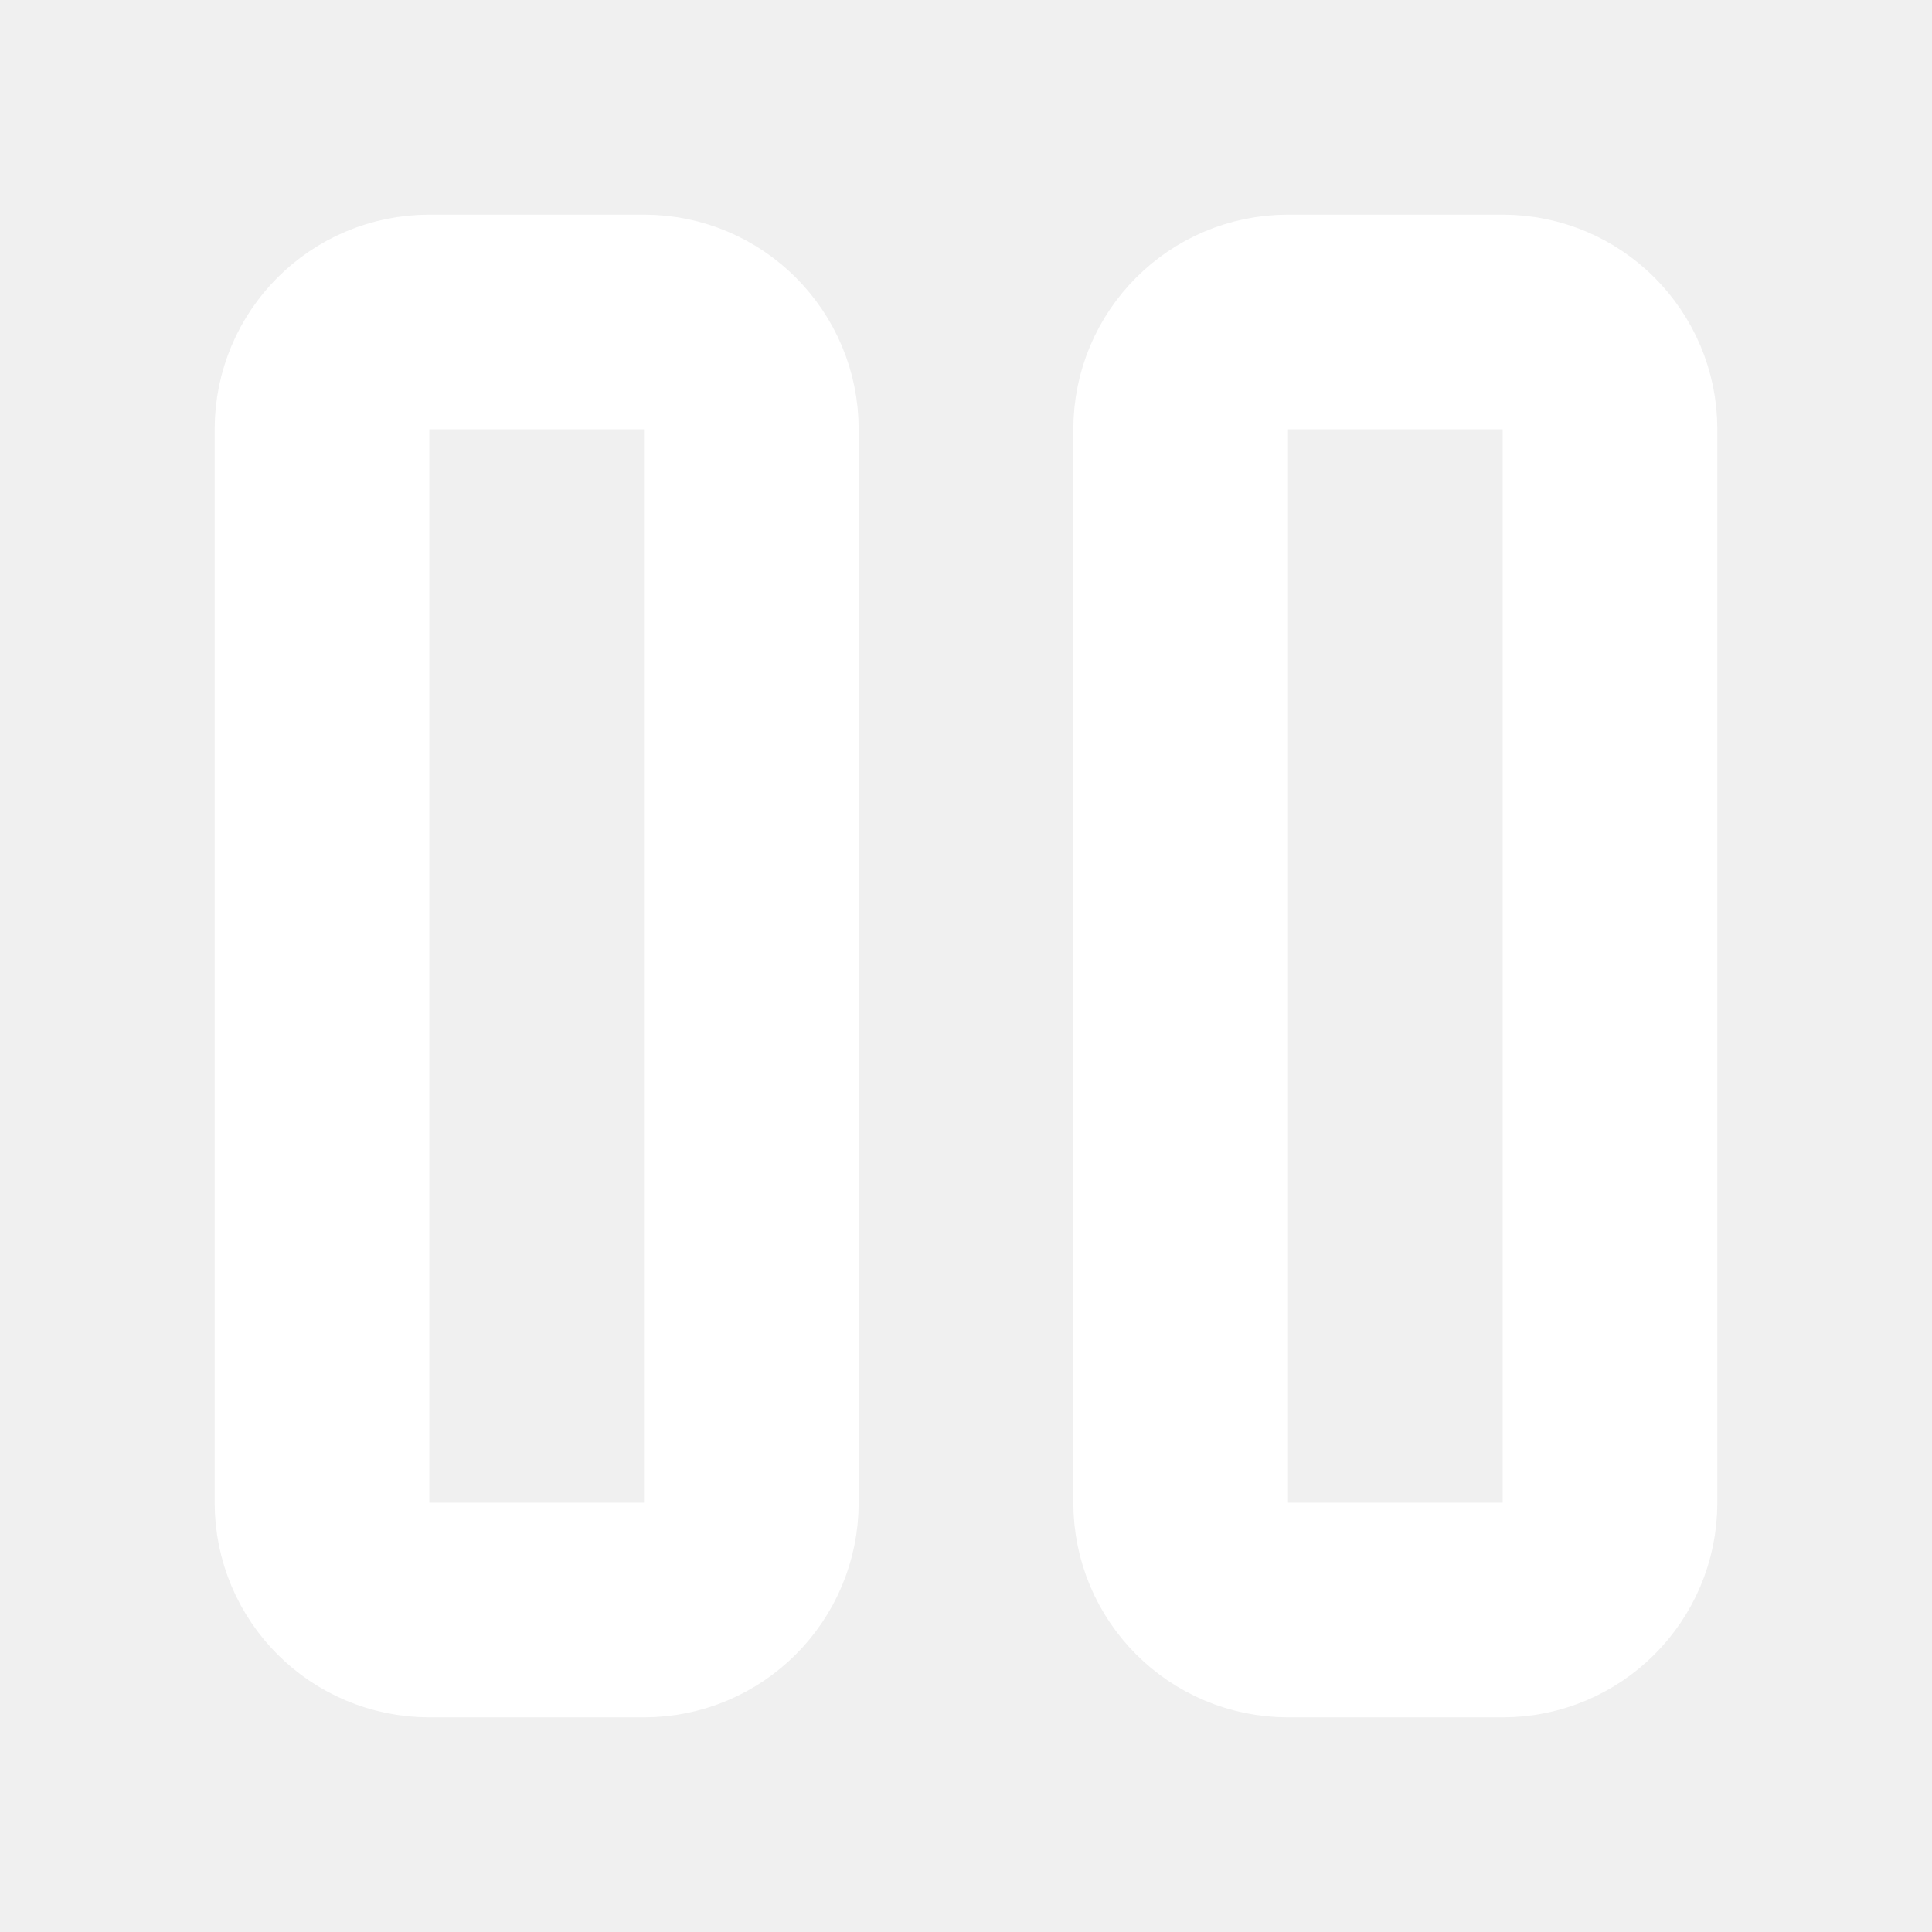
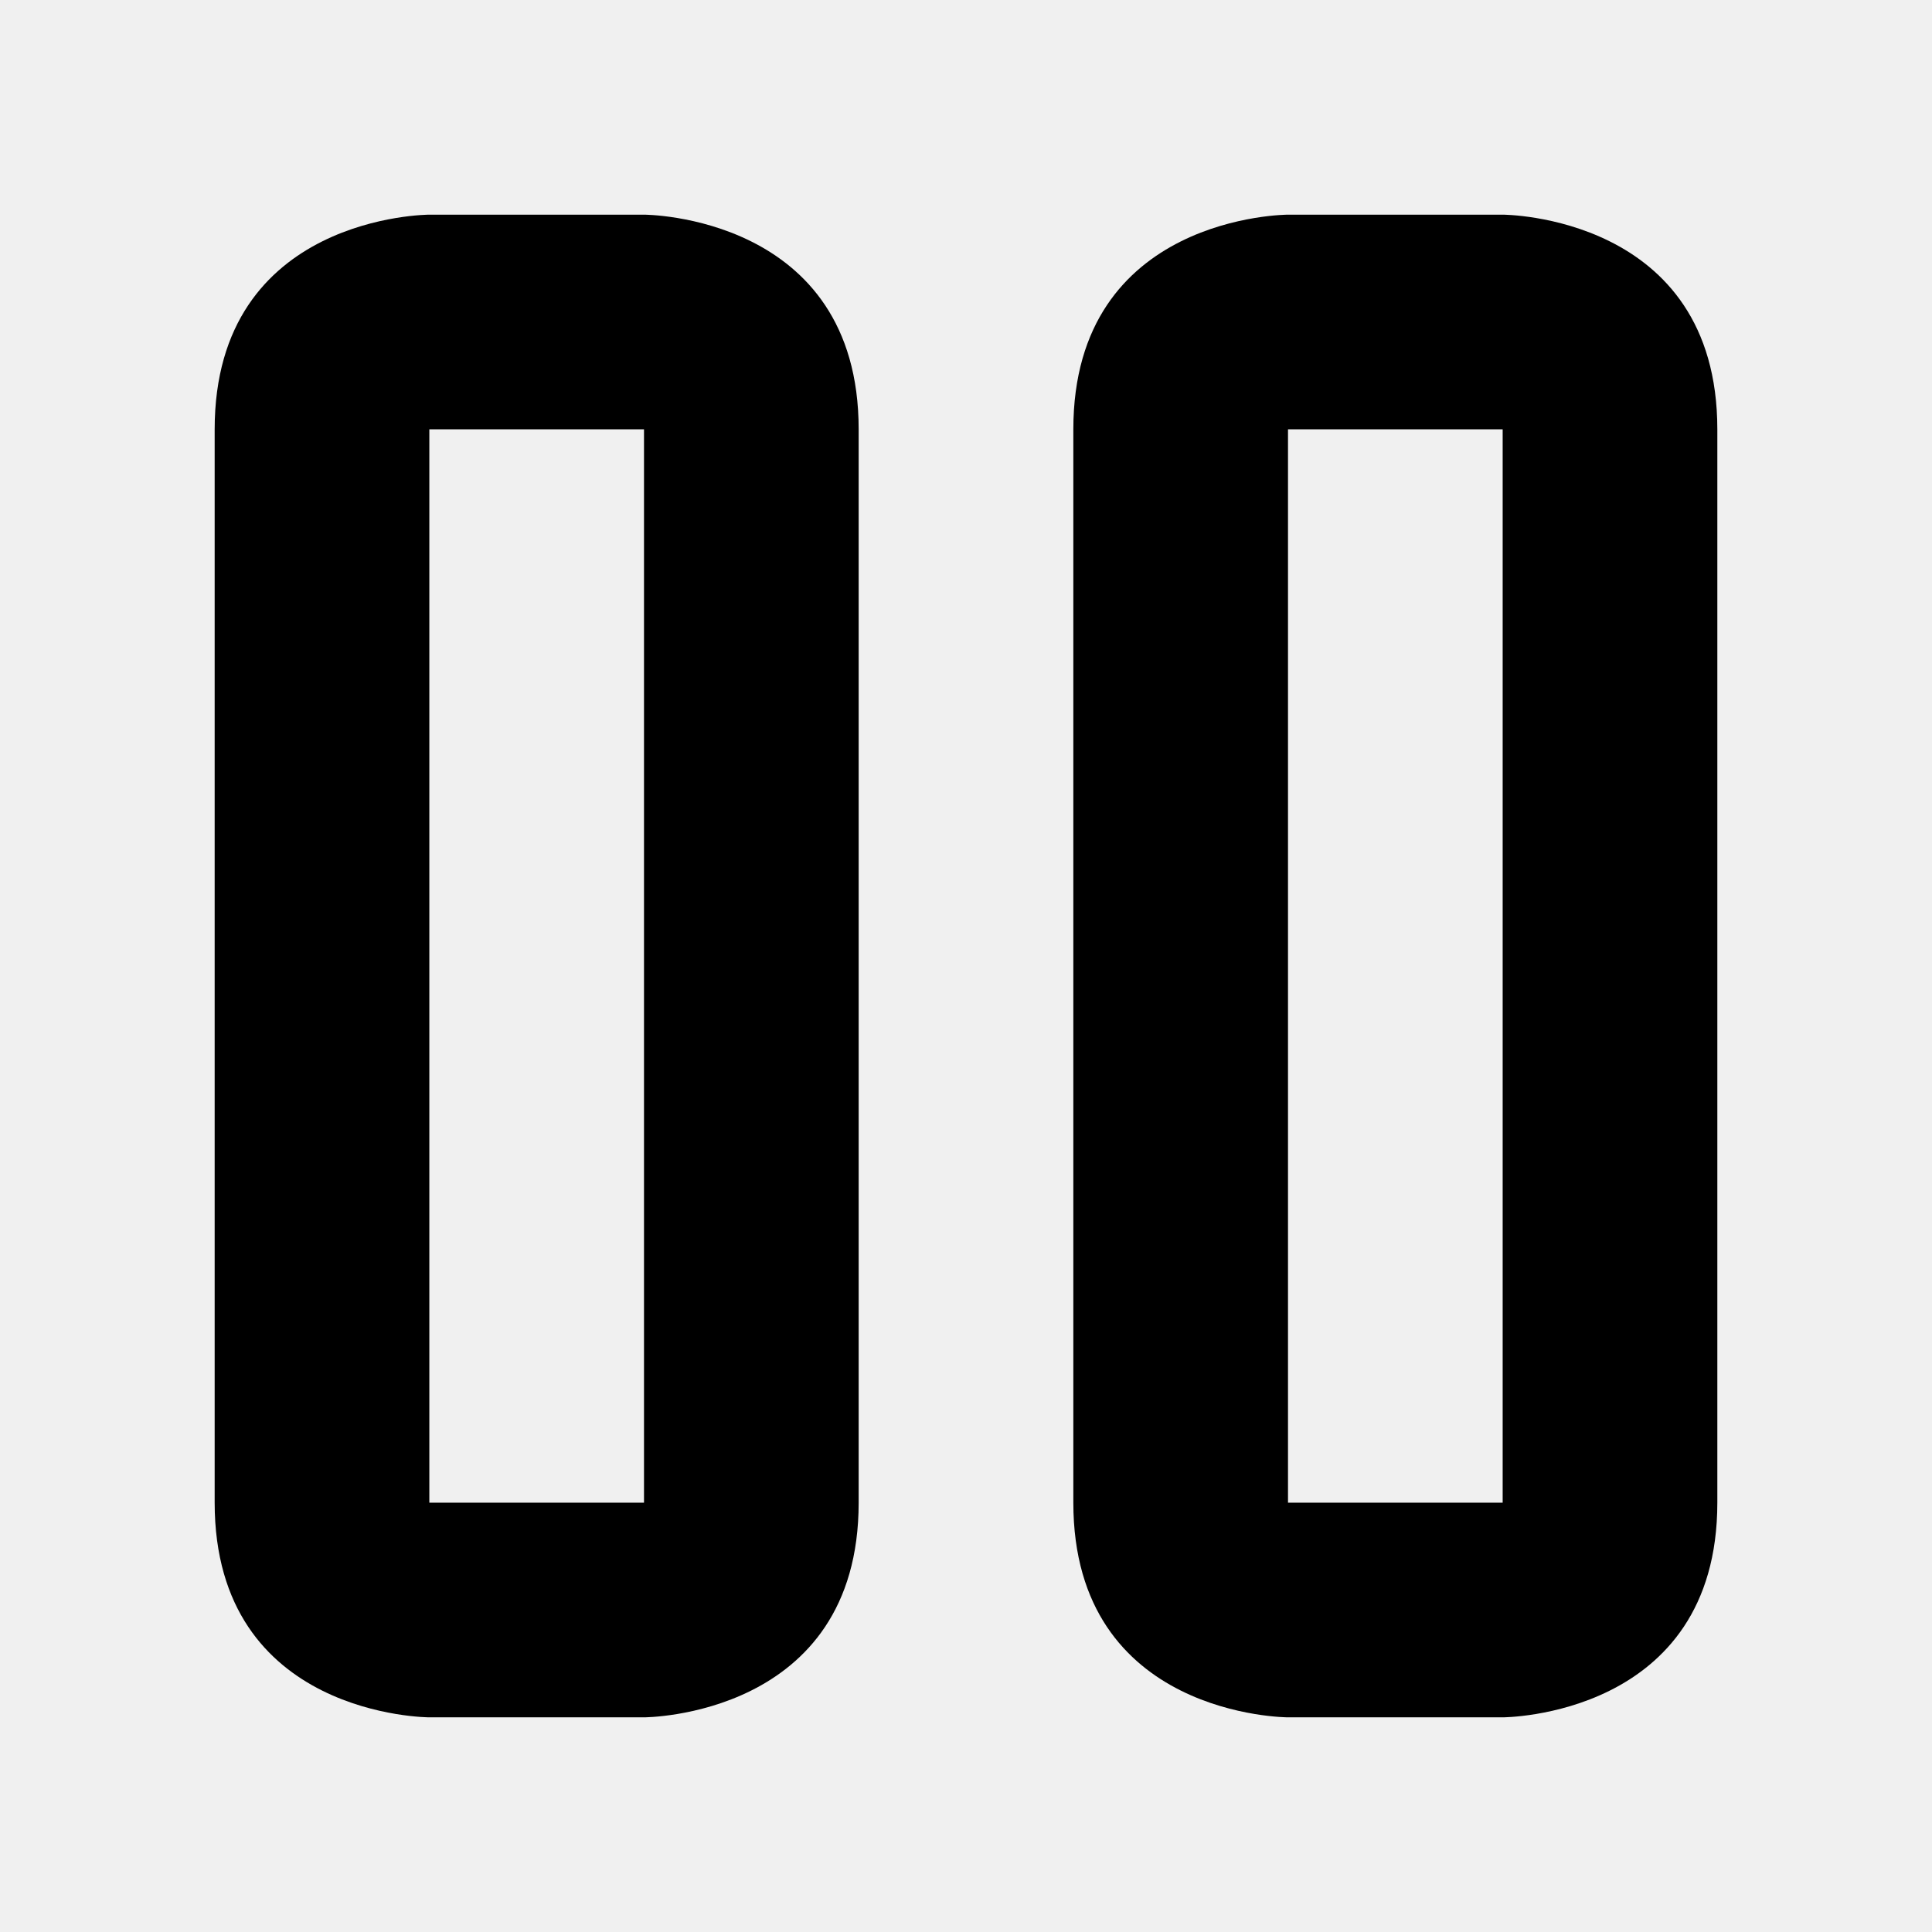
<svg xmlns="http://www.w3.org/2000/svg" width="18px" height="18px" viewBox="0 0 18 18" version="1.1">
  <defs />
-   <g id="Page-1" stroke="none" stroke-width="1" fill="none" fill-rule="evenodd">
-     <g id="pause" transform="translate(3, 3)" stroke="#FFFFFF" stroke-width="2">
-       <rect id="Rectangle-1" x="8" y="0" width="4" height="12" rx="1" />
-       <rect id="Rectangle-2" x="0" y="0" width="4" height="12" rx="1" />
+   <g id="Page-1" stroke="none" stroke-width="1">
+     <g id="pause" transform="translate(2, 2)">
+       <path d="M0,2 L0,12 C5.24848613e-17,14 2,14 2,14 L4,14 C4,14 6,14 6,12 C6,11.786 6,11.573 6,11 L6,2 C6,3.17446247e-09 4,0 4,0 L2,0 C2,0 0,0 0,2 Z M2,2 L4,2 L4,12 L2,12 L2,2 Z" id="Path-1" />
+       <path d="M8,2 L8,12 C8,14 10,14 10,14 L12,14 C12,14 14,14 14,12 C14,11.786 14,11.573 14,11 L14,2 C14,3.17446247e-09 12,0 12,0 L10,0 C10,0 8,0 8,2 Z M10,2 L12,2 L12,12 L10,12 L10,2 Z" id="Path-2" />
    </g>
  </g>
</svg>
